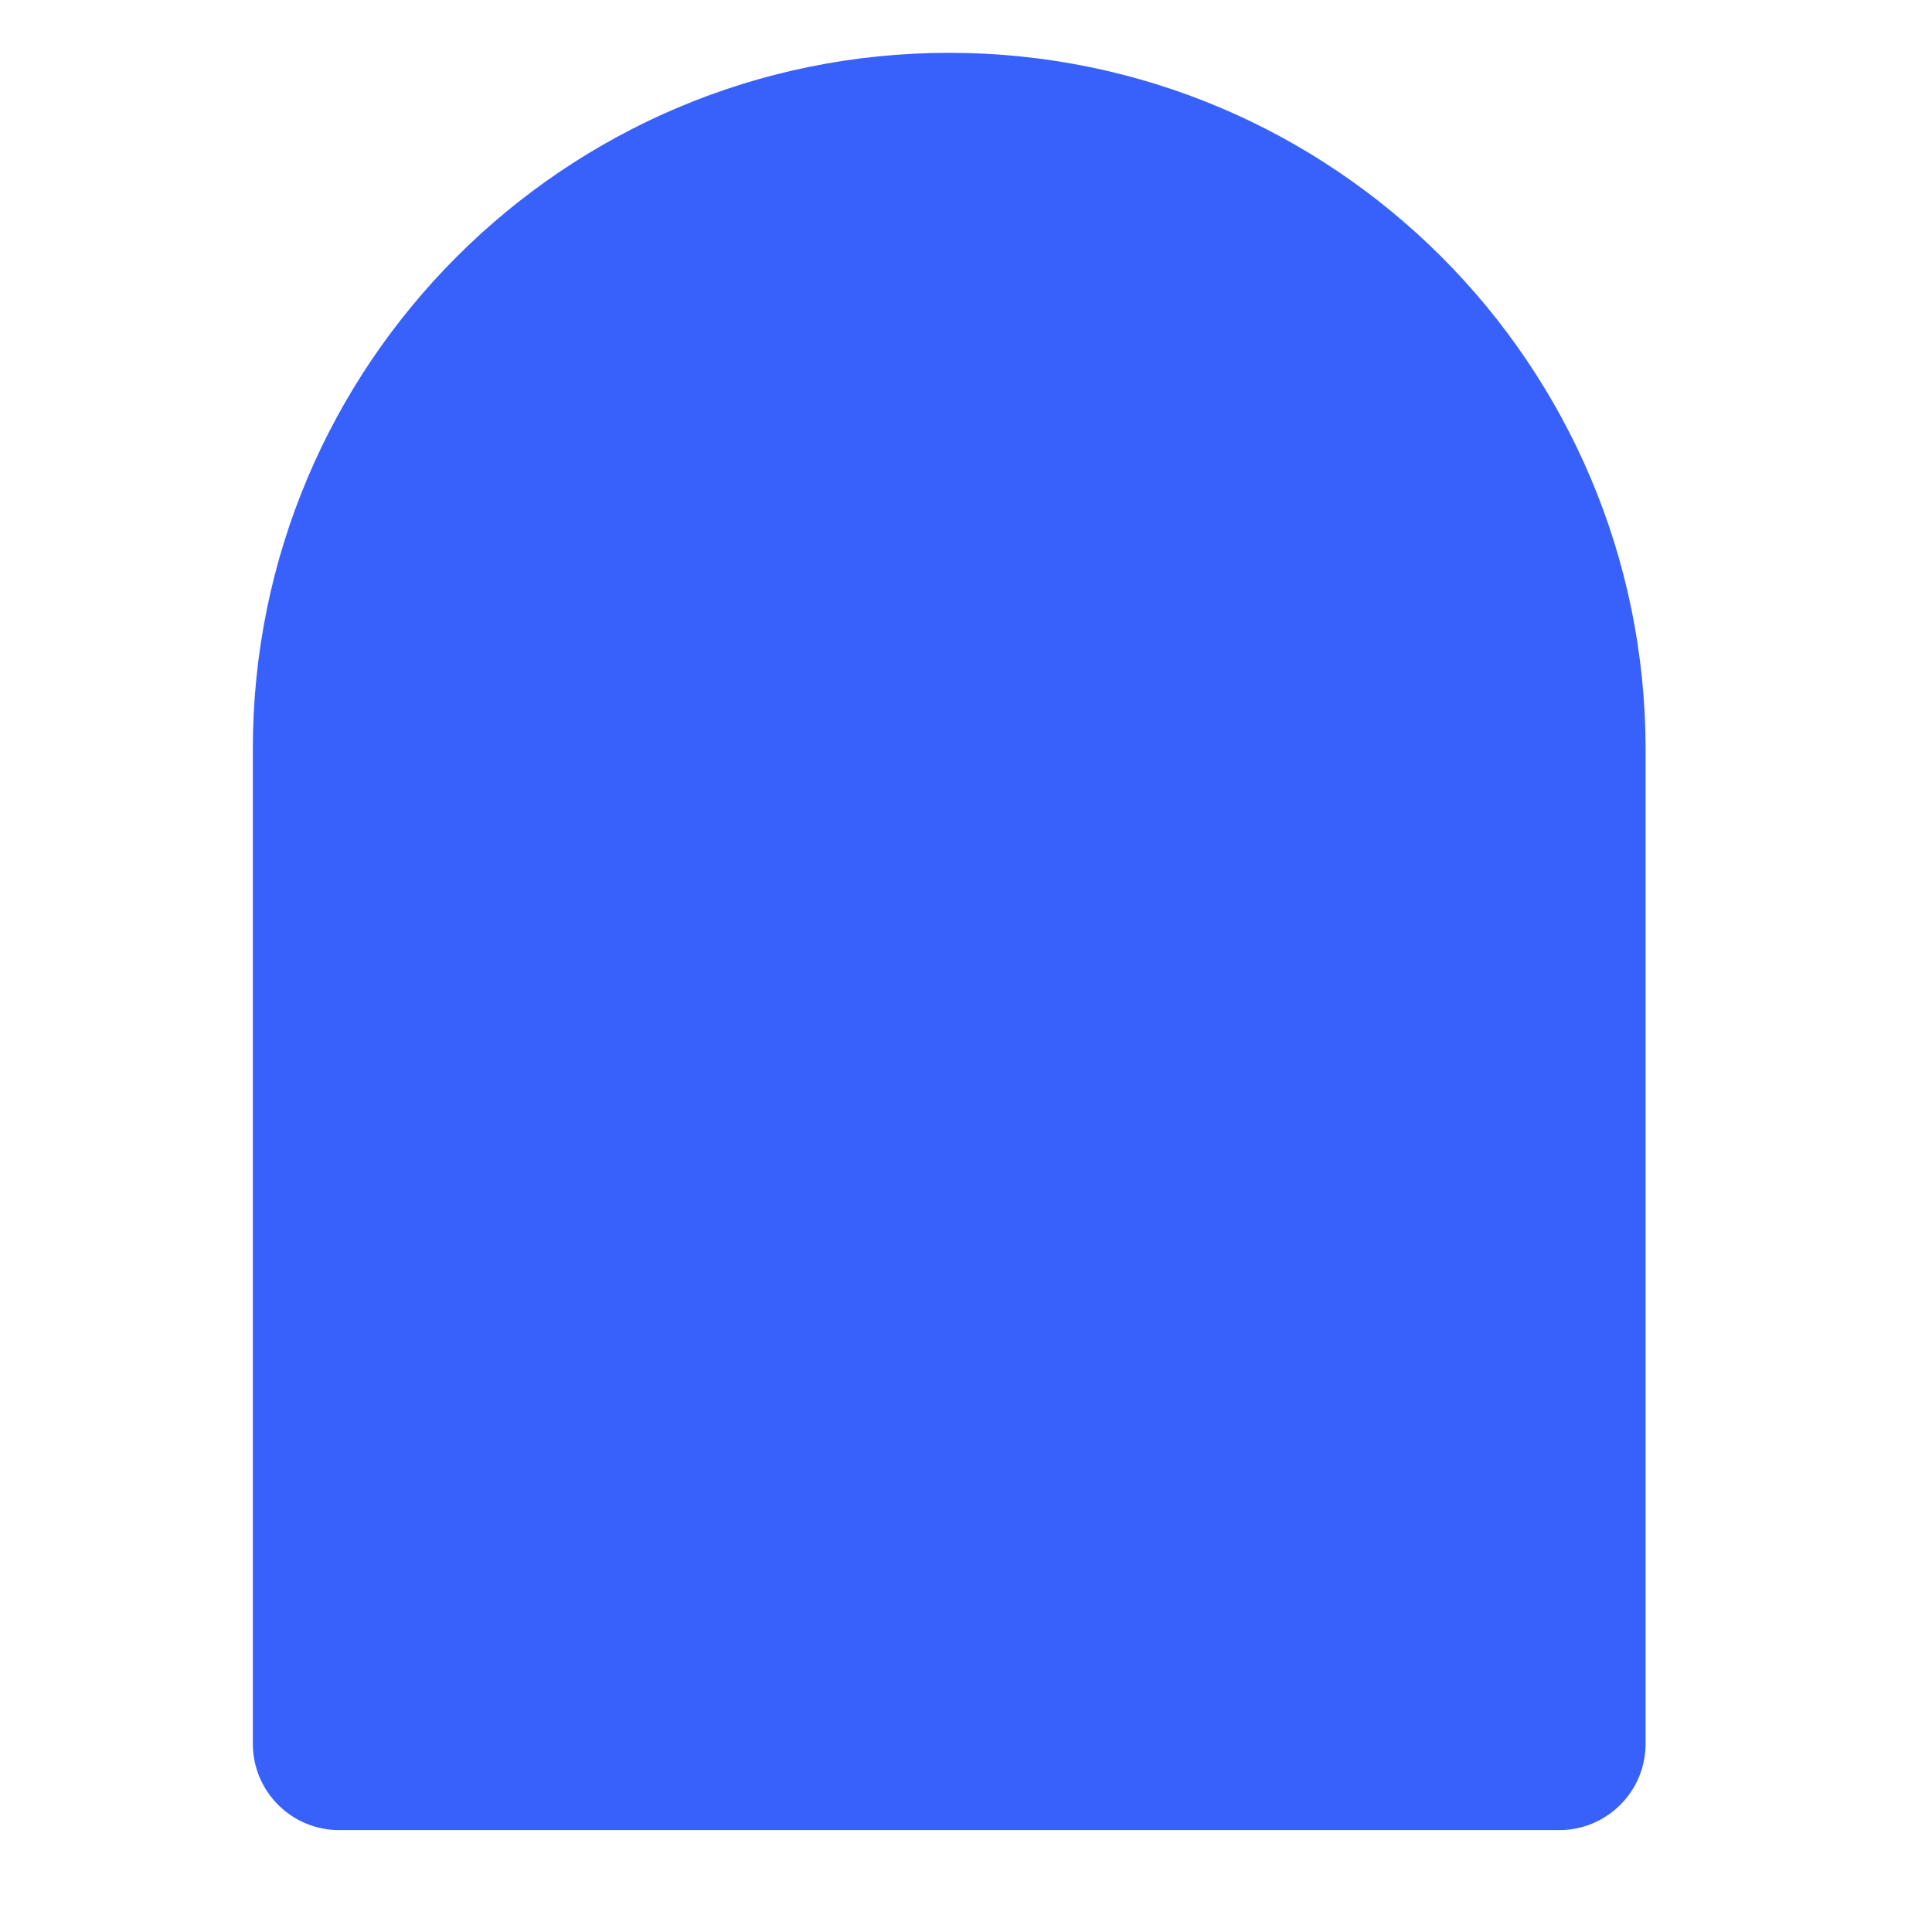
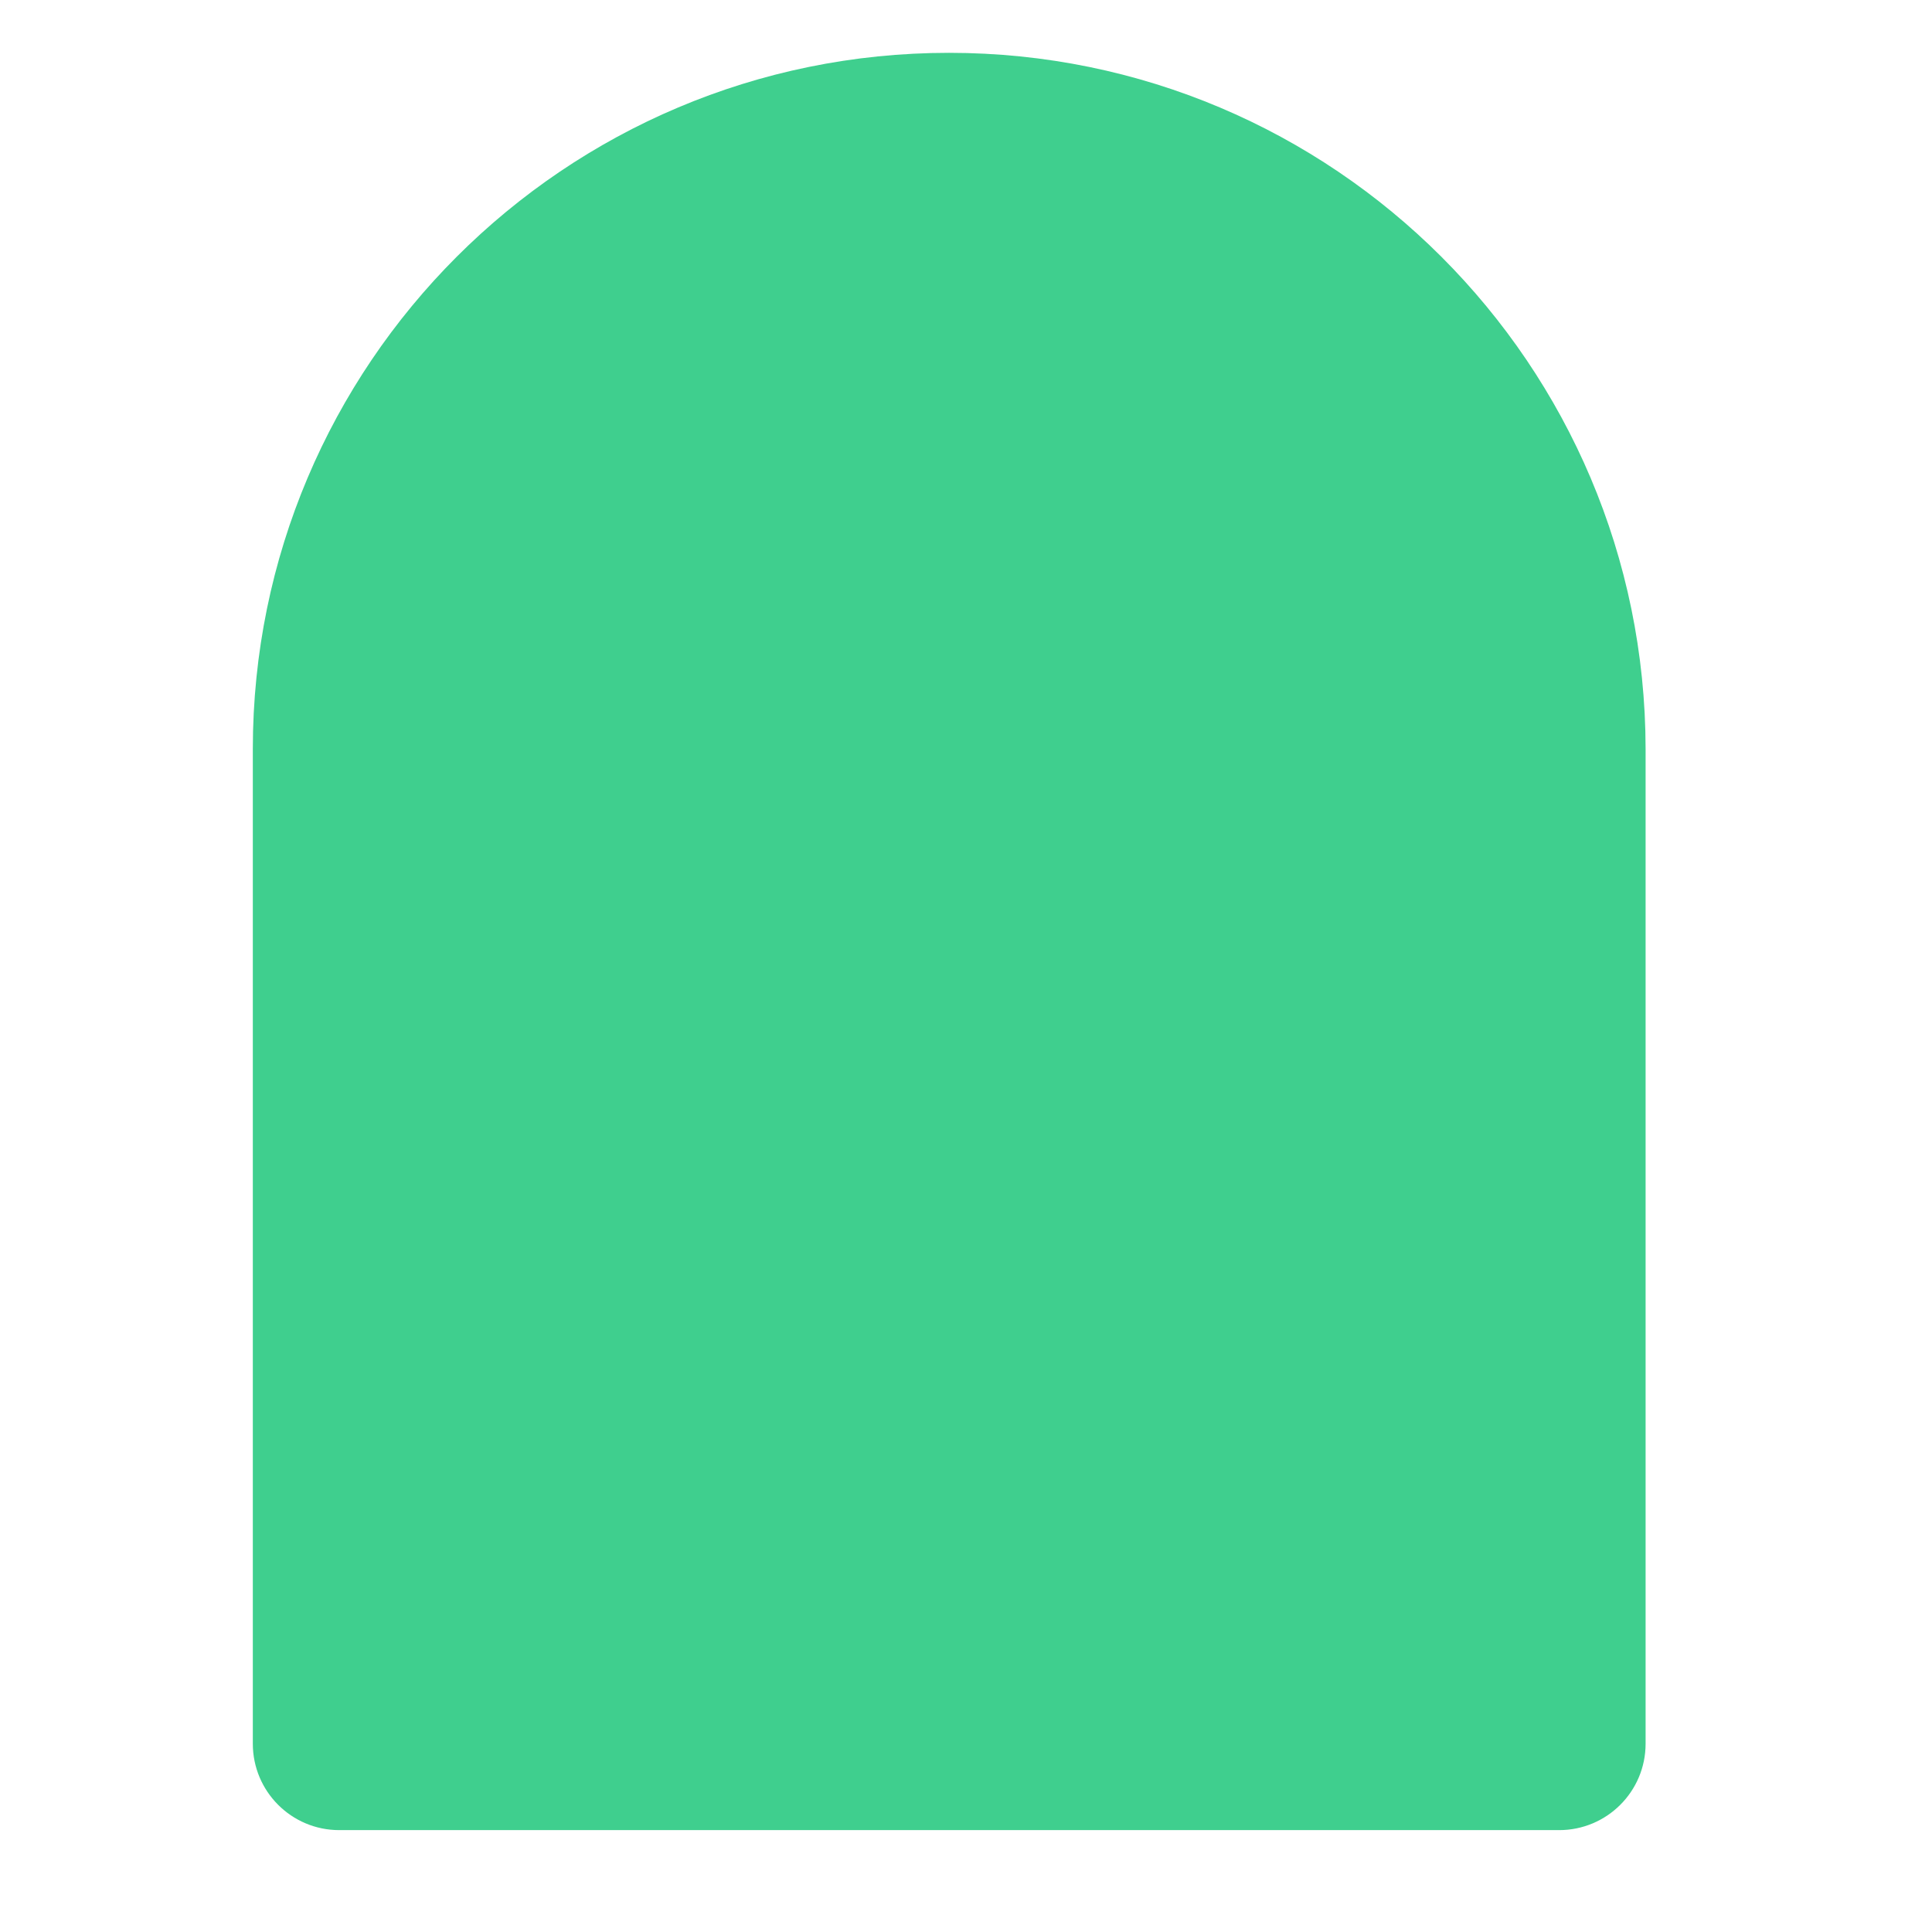
<svg xmlns="http://www.w3.org/2000/svg" version="1.1" id="Layer_1" x="0px" y="0px" viewBox="0 0 512 512" style="enable-background:new 0 0 512 512;" xml:space="preserve">
  <style type="text/css">
- 	.st0{fill:#3861FB;}
+ 	.st0{fill:#3FCF8E;}
</style>
  <path class="st0" d="M251.5,14L251.5,14C149.6,14,67,96.6,67,198.5v263.6c0,12.6,10.2,22.9,22.9,22.9h323.3  c12.6,0,22.9-10.2,22.9-22.9V198.5C436,96.6,353.4,14,251.5,14z" />
</svg>
